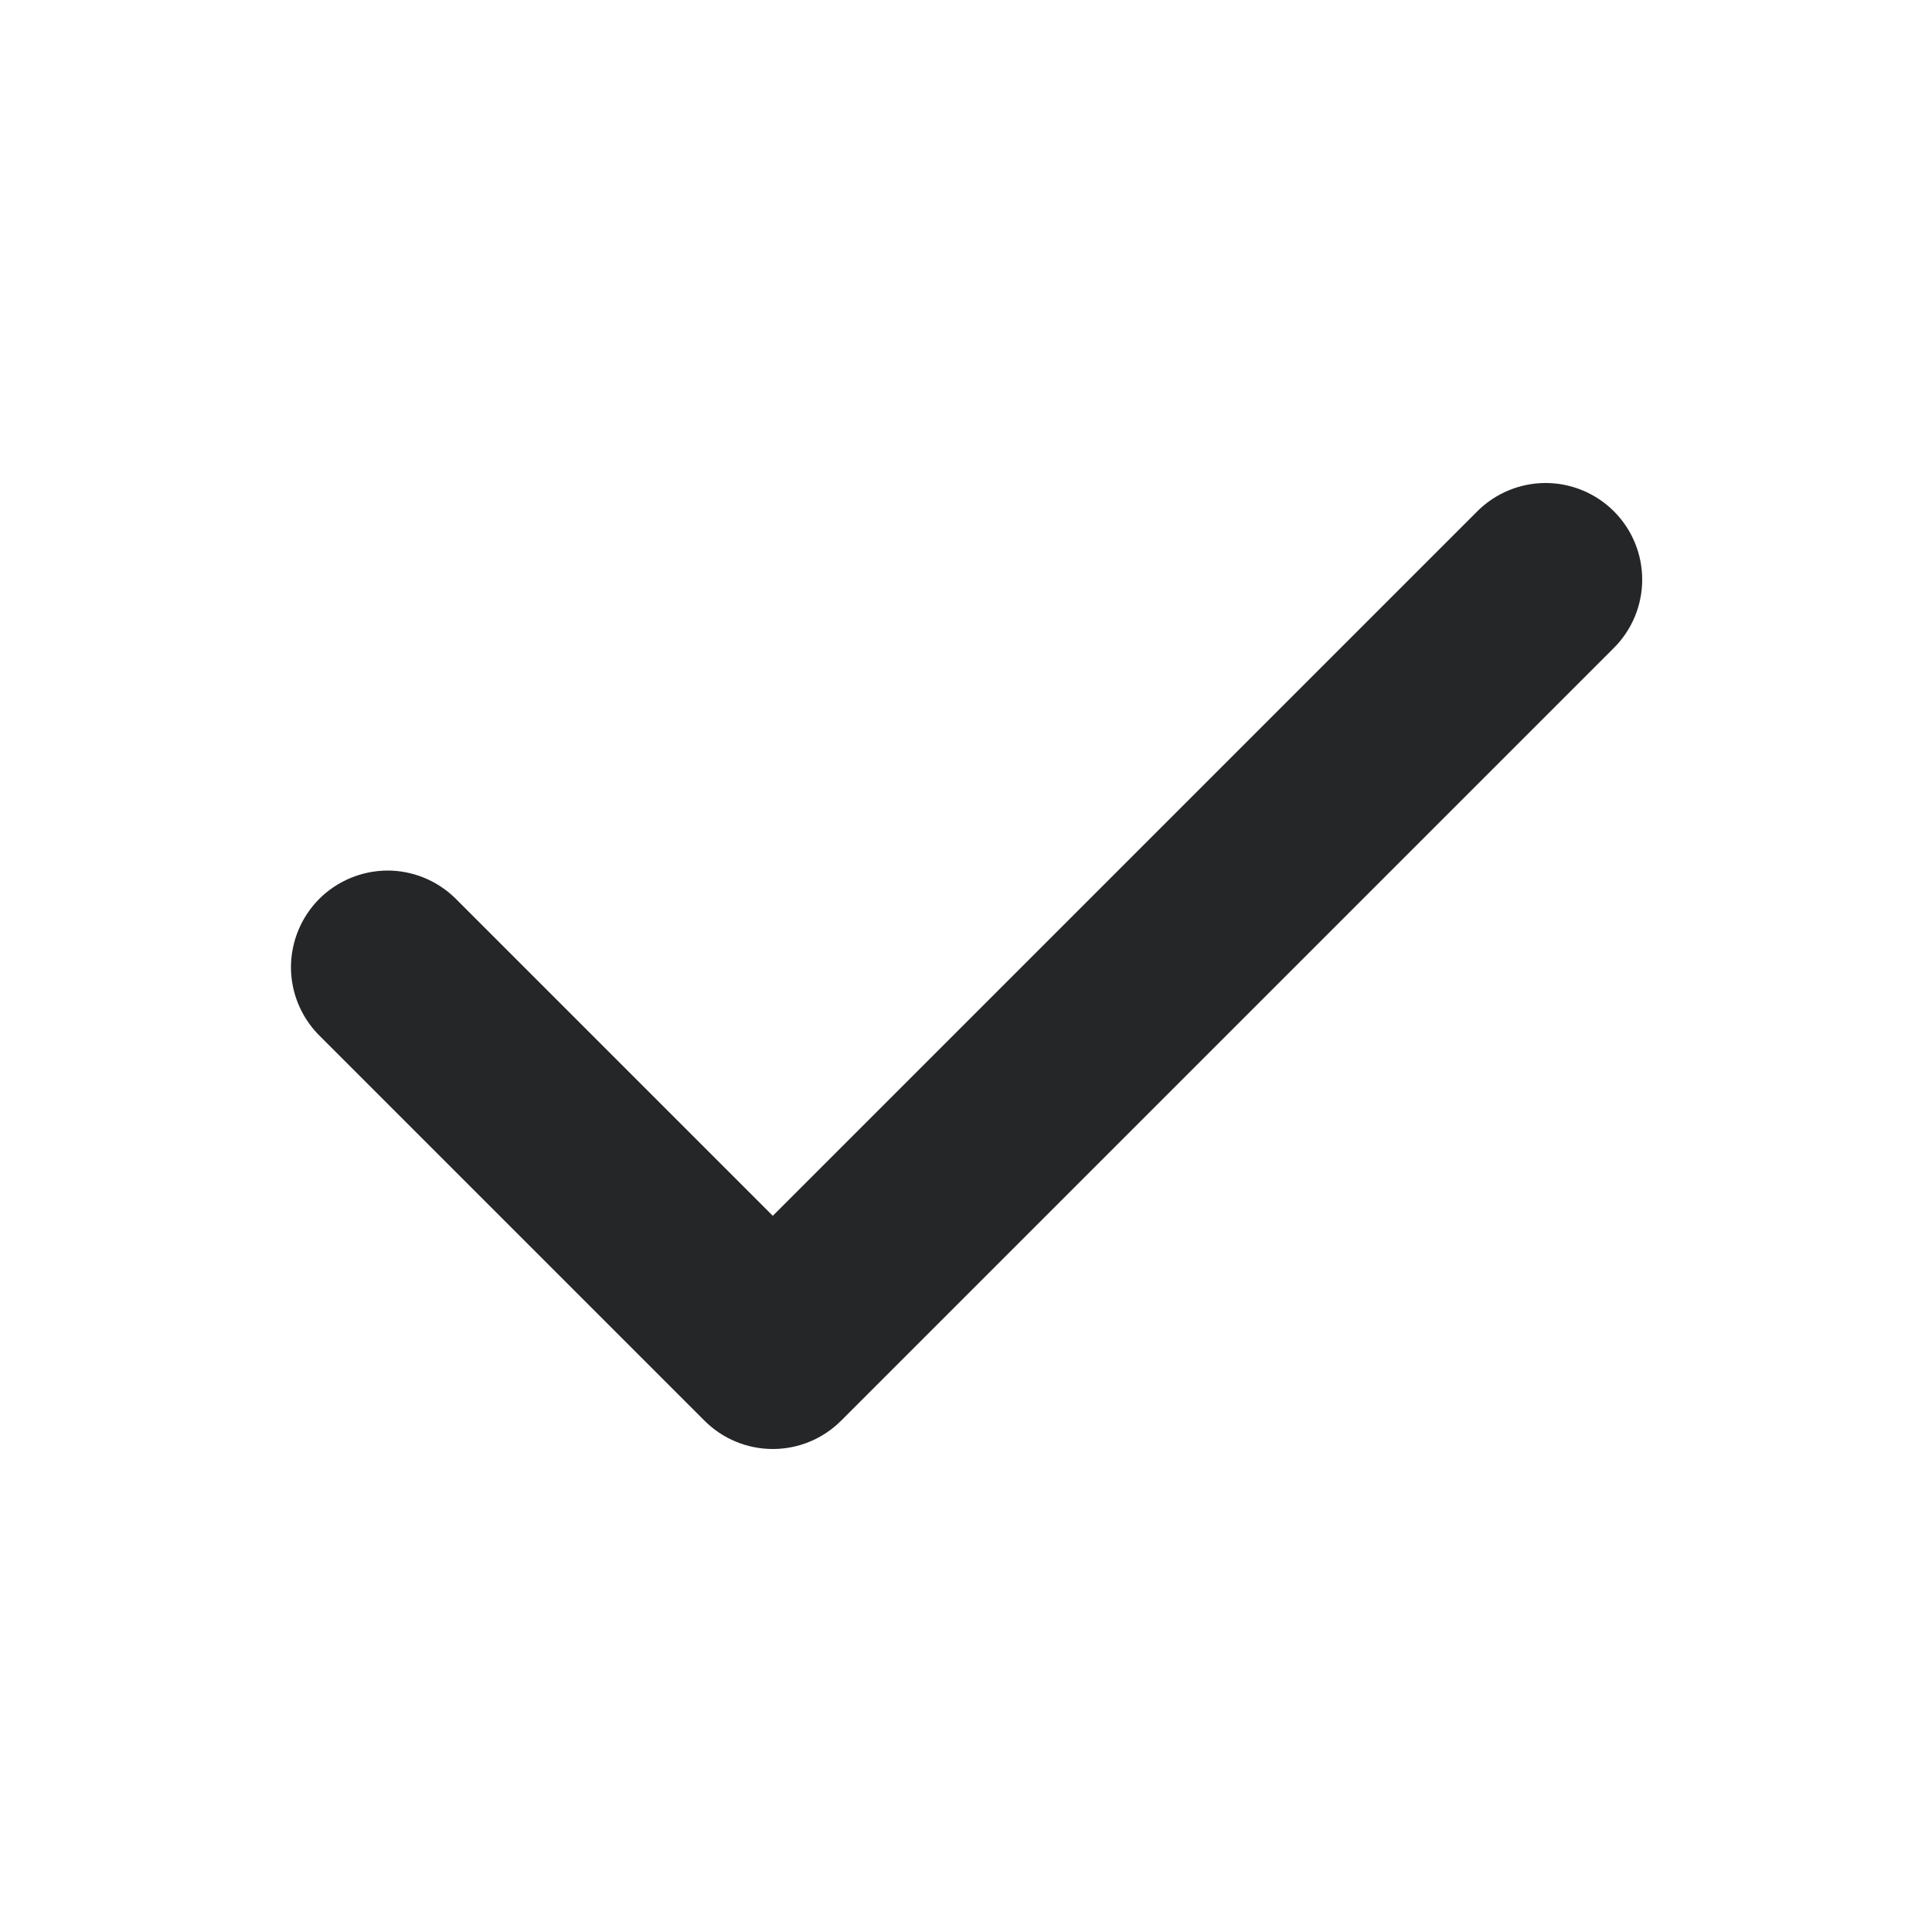
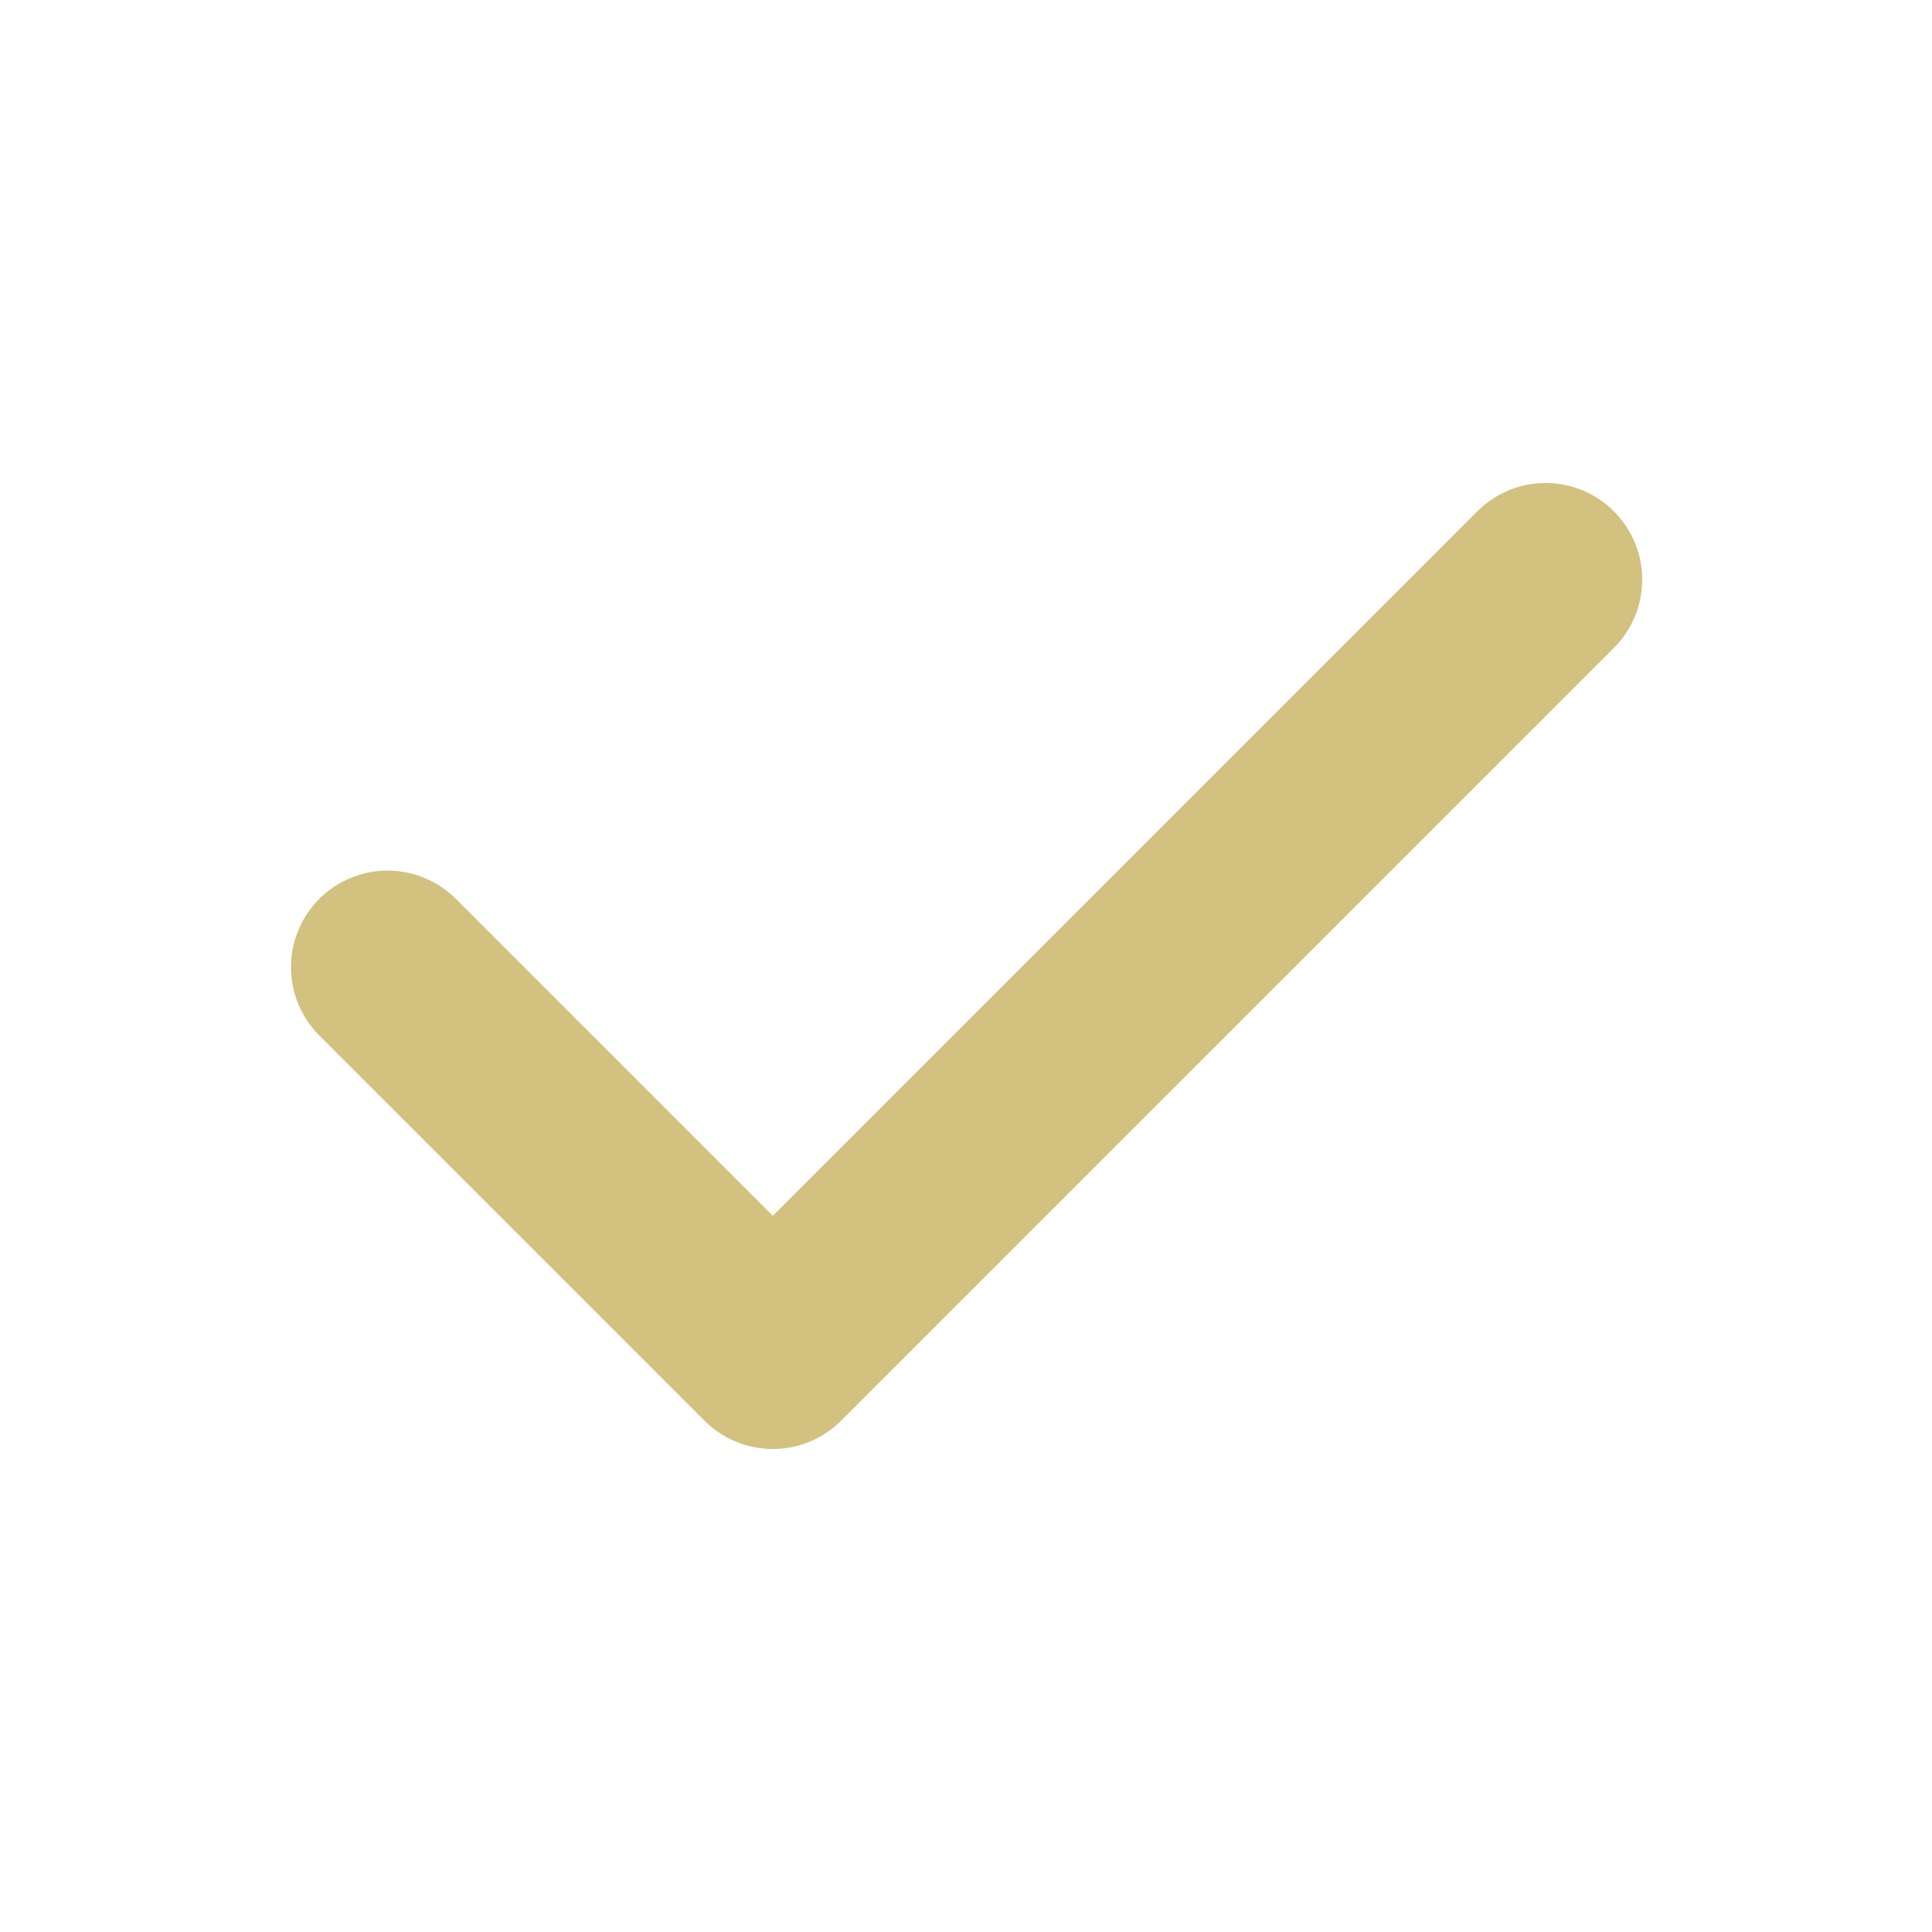
<svg xmlns="http://www.w3.org/2000/svg" width="20" height="20" viewBox="0 0 20 20" fill="none">
-   <path fill-rule="evenodd" clip-rule="evenodd" d="M16.707 5.293C16.895 5.481 17 5.735 17 6C17 6.265 16.895 6.519 16.707 6.707L8.707 14.707C8.519 14.895 8.265 15 8 15C7.735 15 7.481 14.895 7.293 14.707L3.293 10.707C3.111 10.518 3.01 10.266 3.012 10.004C3.015 9.741 3.12 9.491 3.305 9.305C3.491 9.12 3.741 9.015 4.004 9.012C4.266 9.01 4.518 9.111 4.707 9.293L8 12.586L15.293 5.293C15.48 5.106 15.735 5 16 5C16.265 5 16.52 5.106 16.707 5.293Z" fill="#252628" />
+   <path fill-rule="evenodd" clip-rule="evenodd" d="M16.707 5.293C16.895 5.481 17 5.735 17 6C17 6.265 16.895 6.519 16.707 6.707L8.707 14.707C8.519 14.895 8.265 15 8 15C7.735 15 7.481 14.895 7.293 14.707L3.293 10.707C3.111 10.518 3.01 10.266 3.012 10.004C3.015 9.741 3.12 9.491 3.305 9.305C3.491 9.12 3.741 9.015 4.004 9.012C4.266 9.01 4.518 9.111 4.707 9.293L8 12.586L15.293 5.293C15.48 5.106 15.735 5 16 5C16.265 5 16.52 5.106 16.707 5.293Z" fill="#D2C17F" />
</svg>
